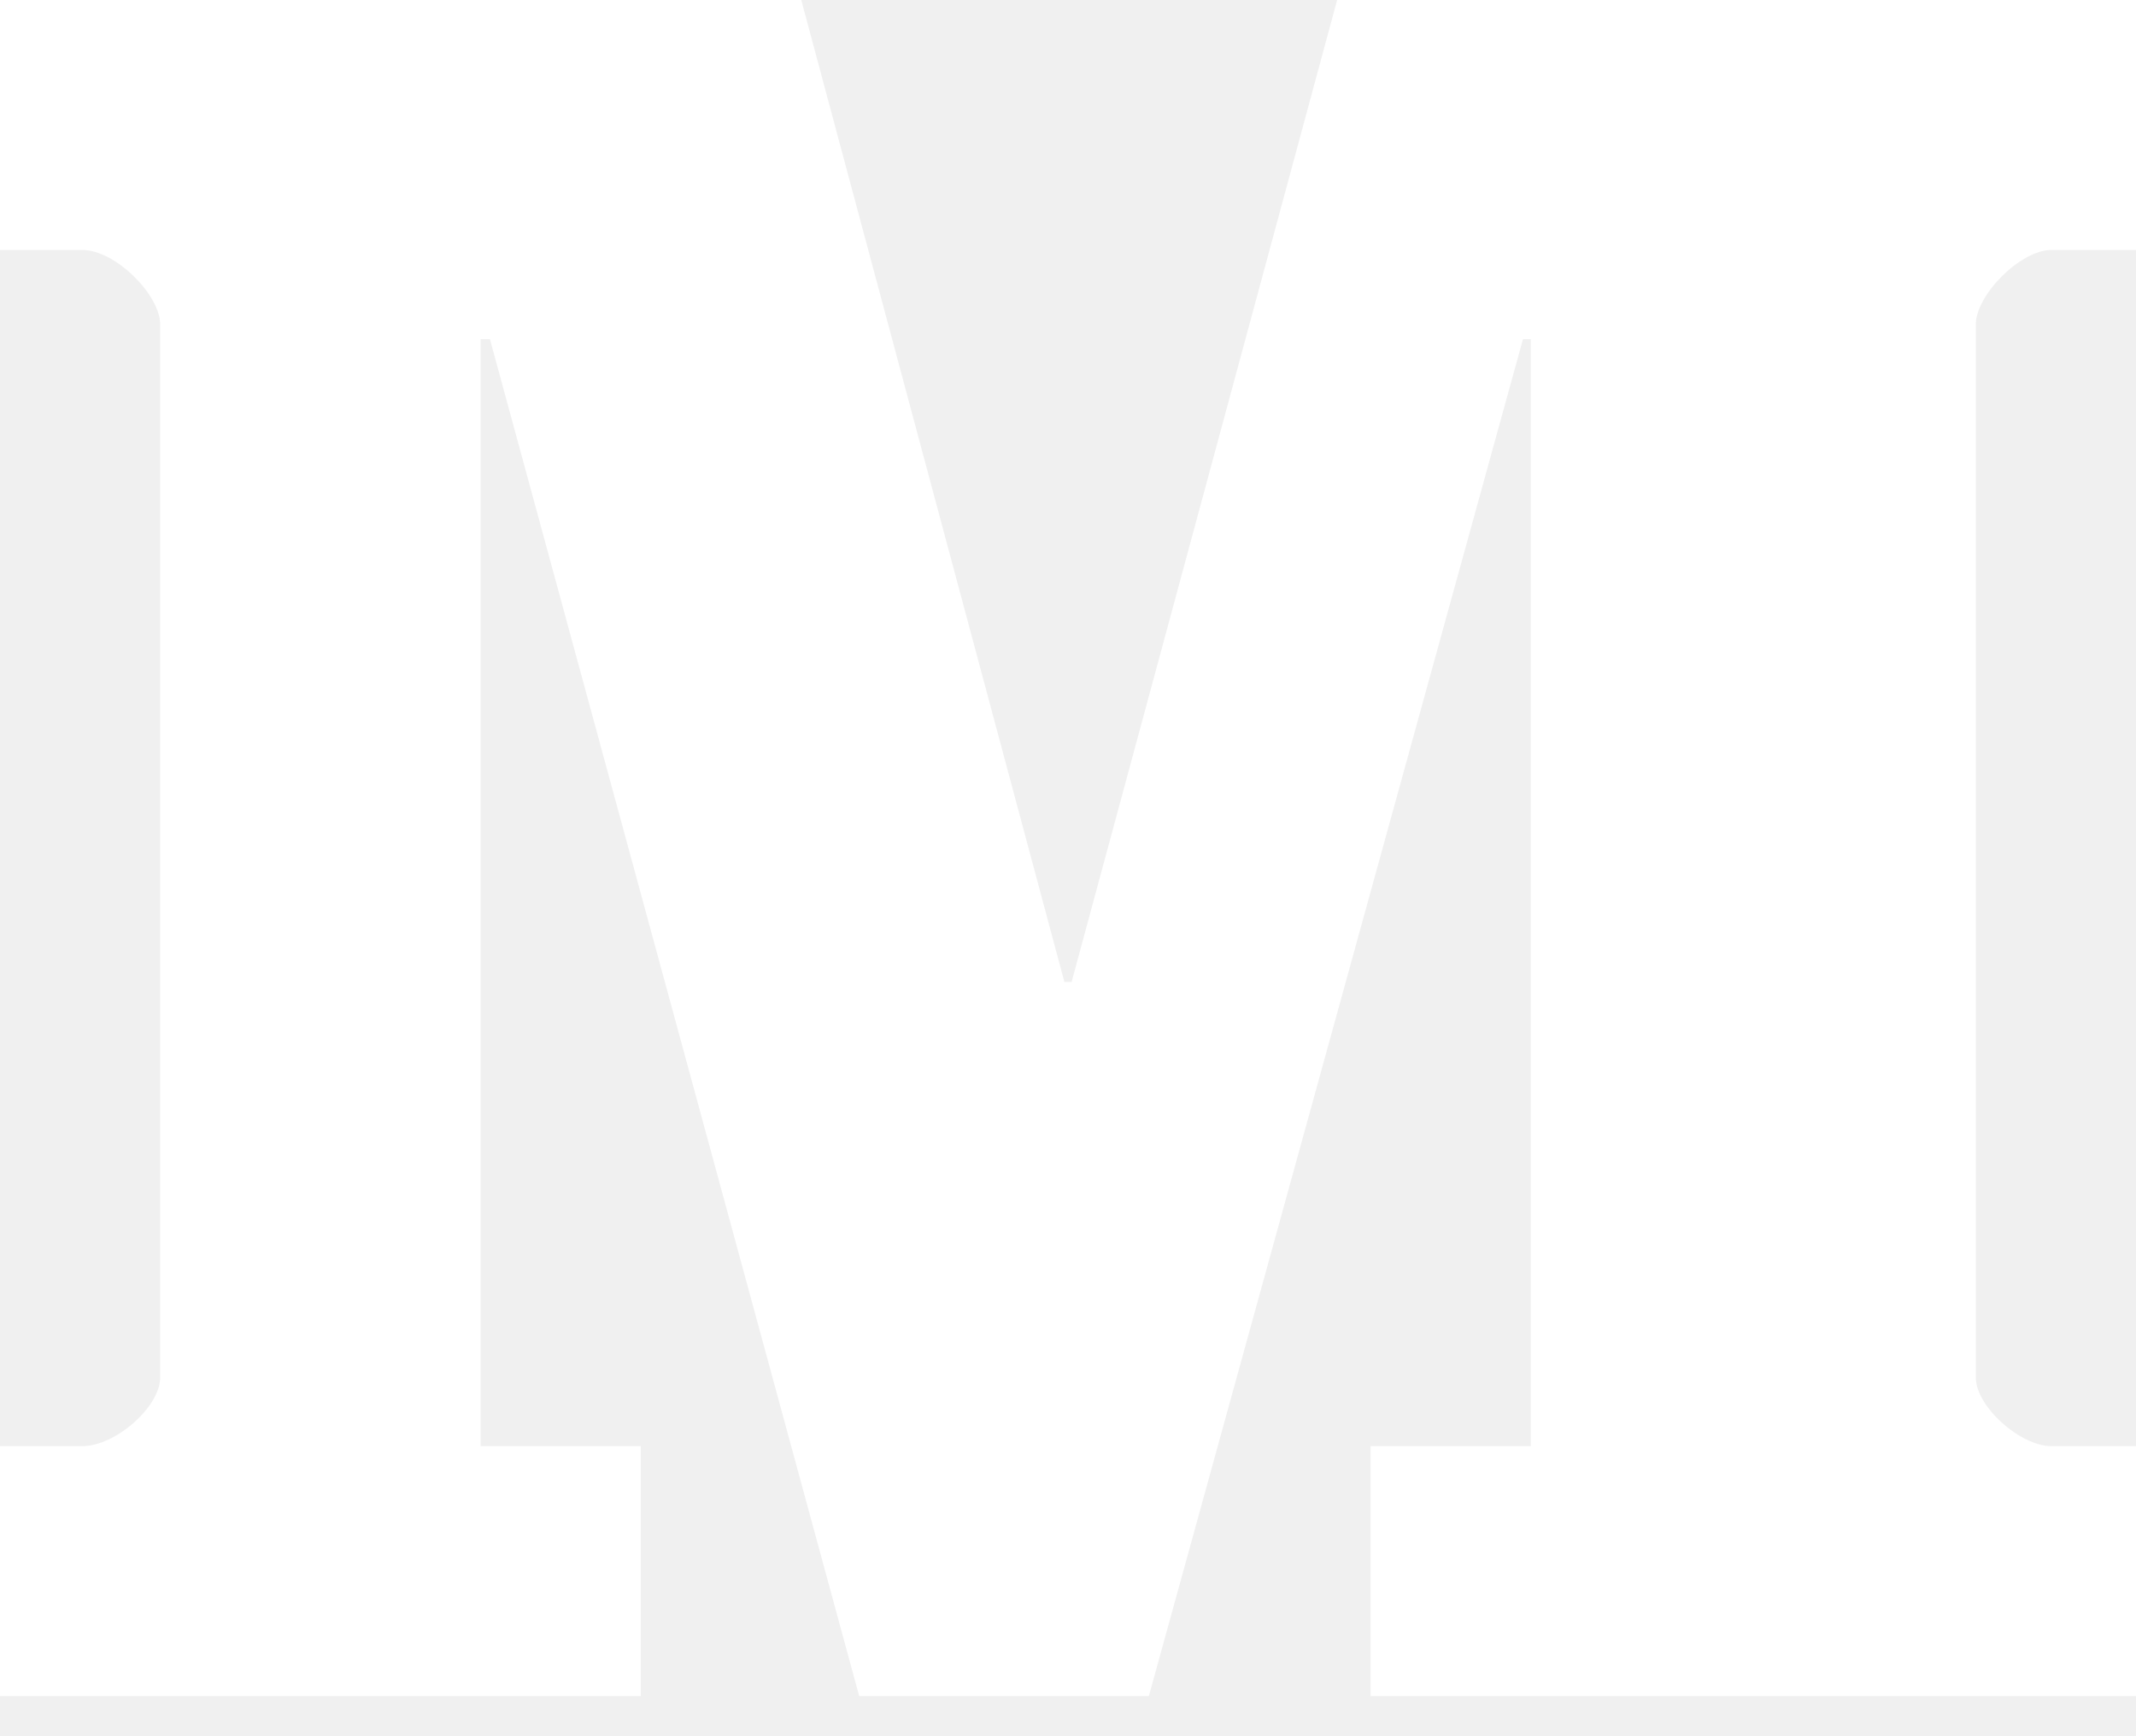
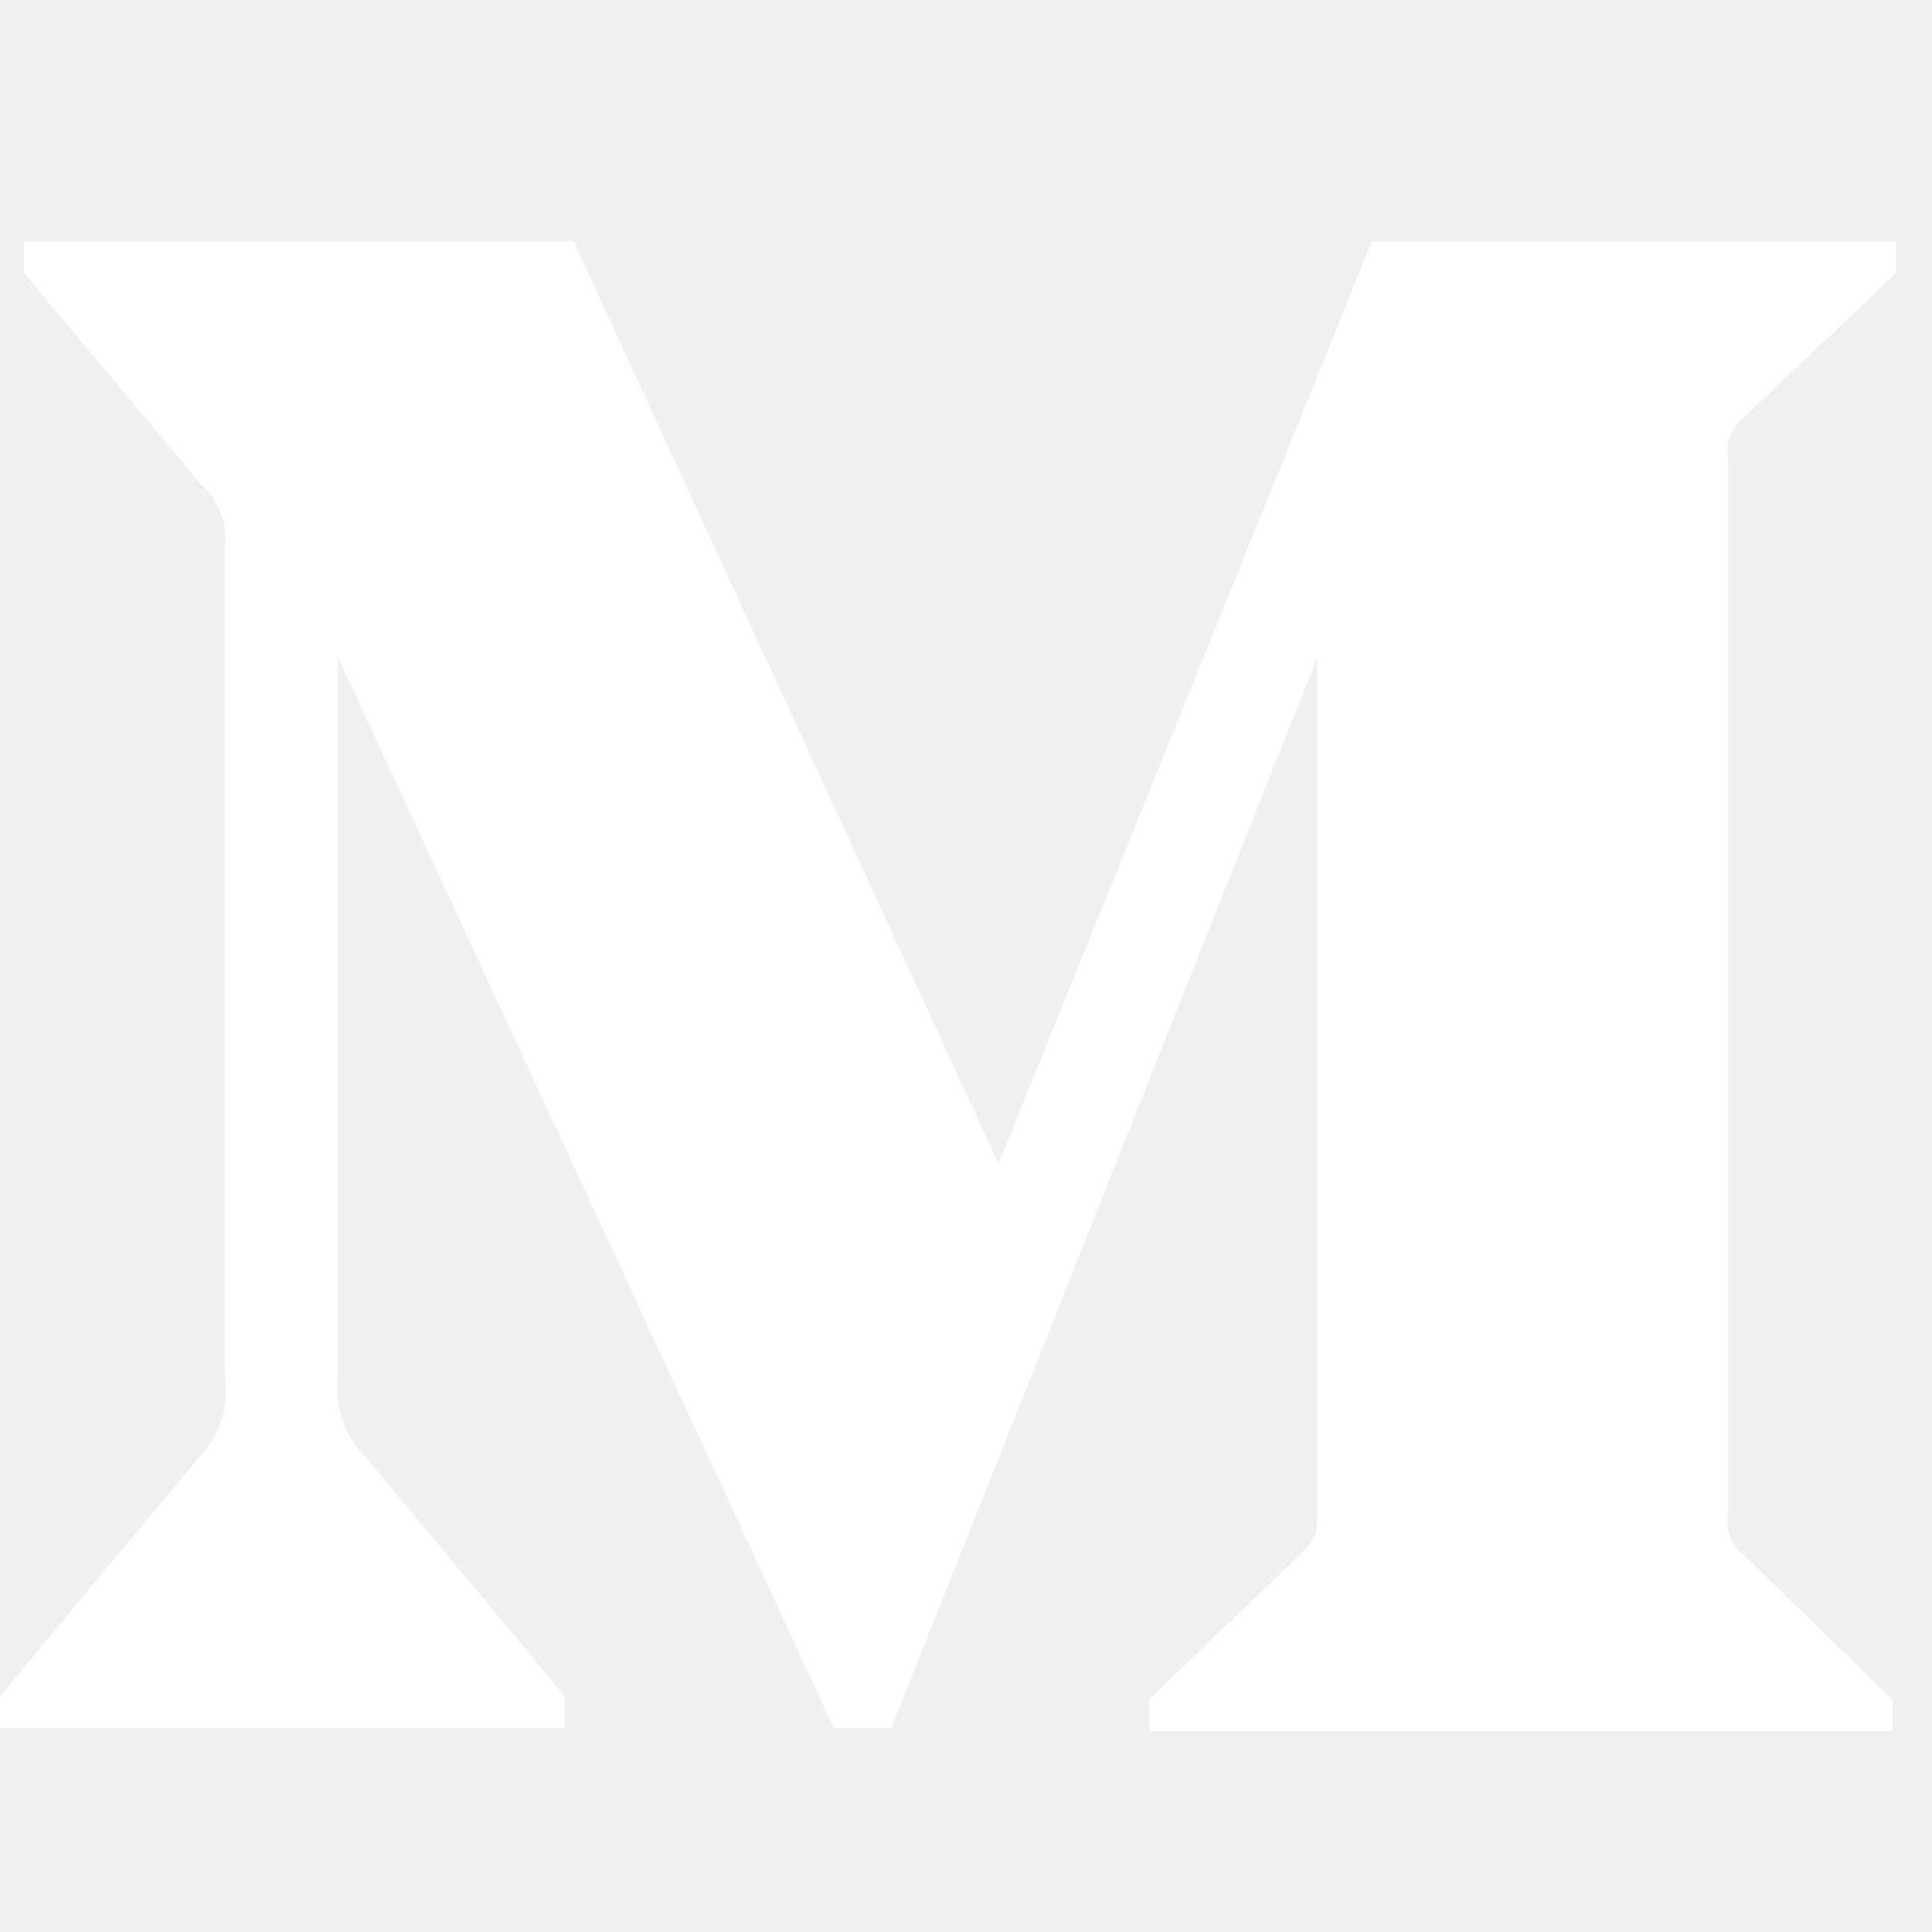
- <svg xmlns="http://www.w3.org/2000/svg" width="32px" height="26px" viewBox="0 0 32 26" version="1.1">
-   <defs />
-   <g id="Page-3" stroke="none" stroke-width="1" fill="none" fill-rule="evenodd">
-     <g id="Home-page" transform="translate(-1057, -7094)" fill="#FFFFFF" fill-rule="nonzero">
-       <g id="Group-15" transform="translate(98, 6931)">
-         <path d="M991,166.745 L989.734,166.745 C989.264,166.745 988.6,167.425 988.6,167.86 L988.6,183.637 C988.6,184.073 989.264,184.667 989.734,184.667 L991,184.667 L991,188.412 L979.533,188.412 L979.533,184.667 L981.933,184.667 L981.933,168.082 L981.816,168.082 L976.211,188.412 L971.872,188.412 L966.34,168.082 L966.2,168.082 L966.2,184.667 L968.6,184.667 L968.6,188.412 L959,188.412 L959,184.667 L960.229,184.667 C960.736,184.667 961.4,184.073 961.4,183.637 L961.4,167.86 C961.4,167.425 960.736,166.745 960.229,166.745 L959,166.745 L959,163 L971.004,163 L974.946,177.712 L975.054,177.712 L979.032,163 L991,163 L991,166.745" id="Shape" />
-       </g>
-     </g>
-   </g>
+ <svg xmlns="http://www.w3.org/2000/svg" width="32" height="32" viewBox="0 0 32 32" fill="none">
+   <rect width="31.404" height="24.675" fill="black" fill-opacity="0" transform="translate(0 4)" />
+   <rect width="31.404" height="24.675" fill="black" fill-opacity="0" transform="translate(0 4)" />
+   <rect width="31.404" height="24.675" fill="black" fill-opacity="0" transform="translate(0 4)" />
+   <rect width="31.404" height="24.675" fill="black" fill-opacity="0" transform="translate(0 4)" />
+   <path d="M3.724 9.034C3.763 8.652 3.616 8.275 3.328 8.018L0.396 4.522V4H9.5L16.538 19.275L22.725 4H31.404V4.522L28.897 6.901C28.681 7.064 28.574 7.332 28.619 7.597V25.077C28.574 25.343 28.681 25.61 28.897 25.773L31.346 28.152V28.675H19.03V28.152L21.567 25.715C21.816 25.469 21.816 25.396 21.816 25.019V10.89L14.764 28.617H13.811L5.601 10.89V22.771C5.532 23.27 5.7 23.773 6.055 24.134L9.354 28.095V28.617H0V28.095L3.299 24.134C3.651 23.773 3.809 23.266 3.724 22.771V9.034Z" fill="white" />
</svg>
